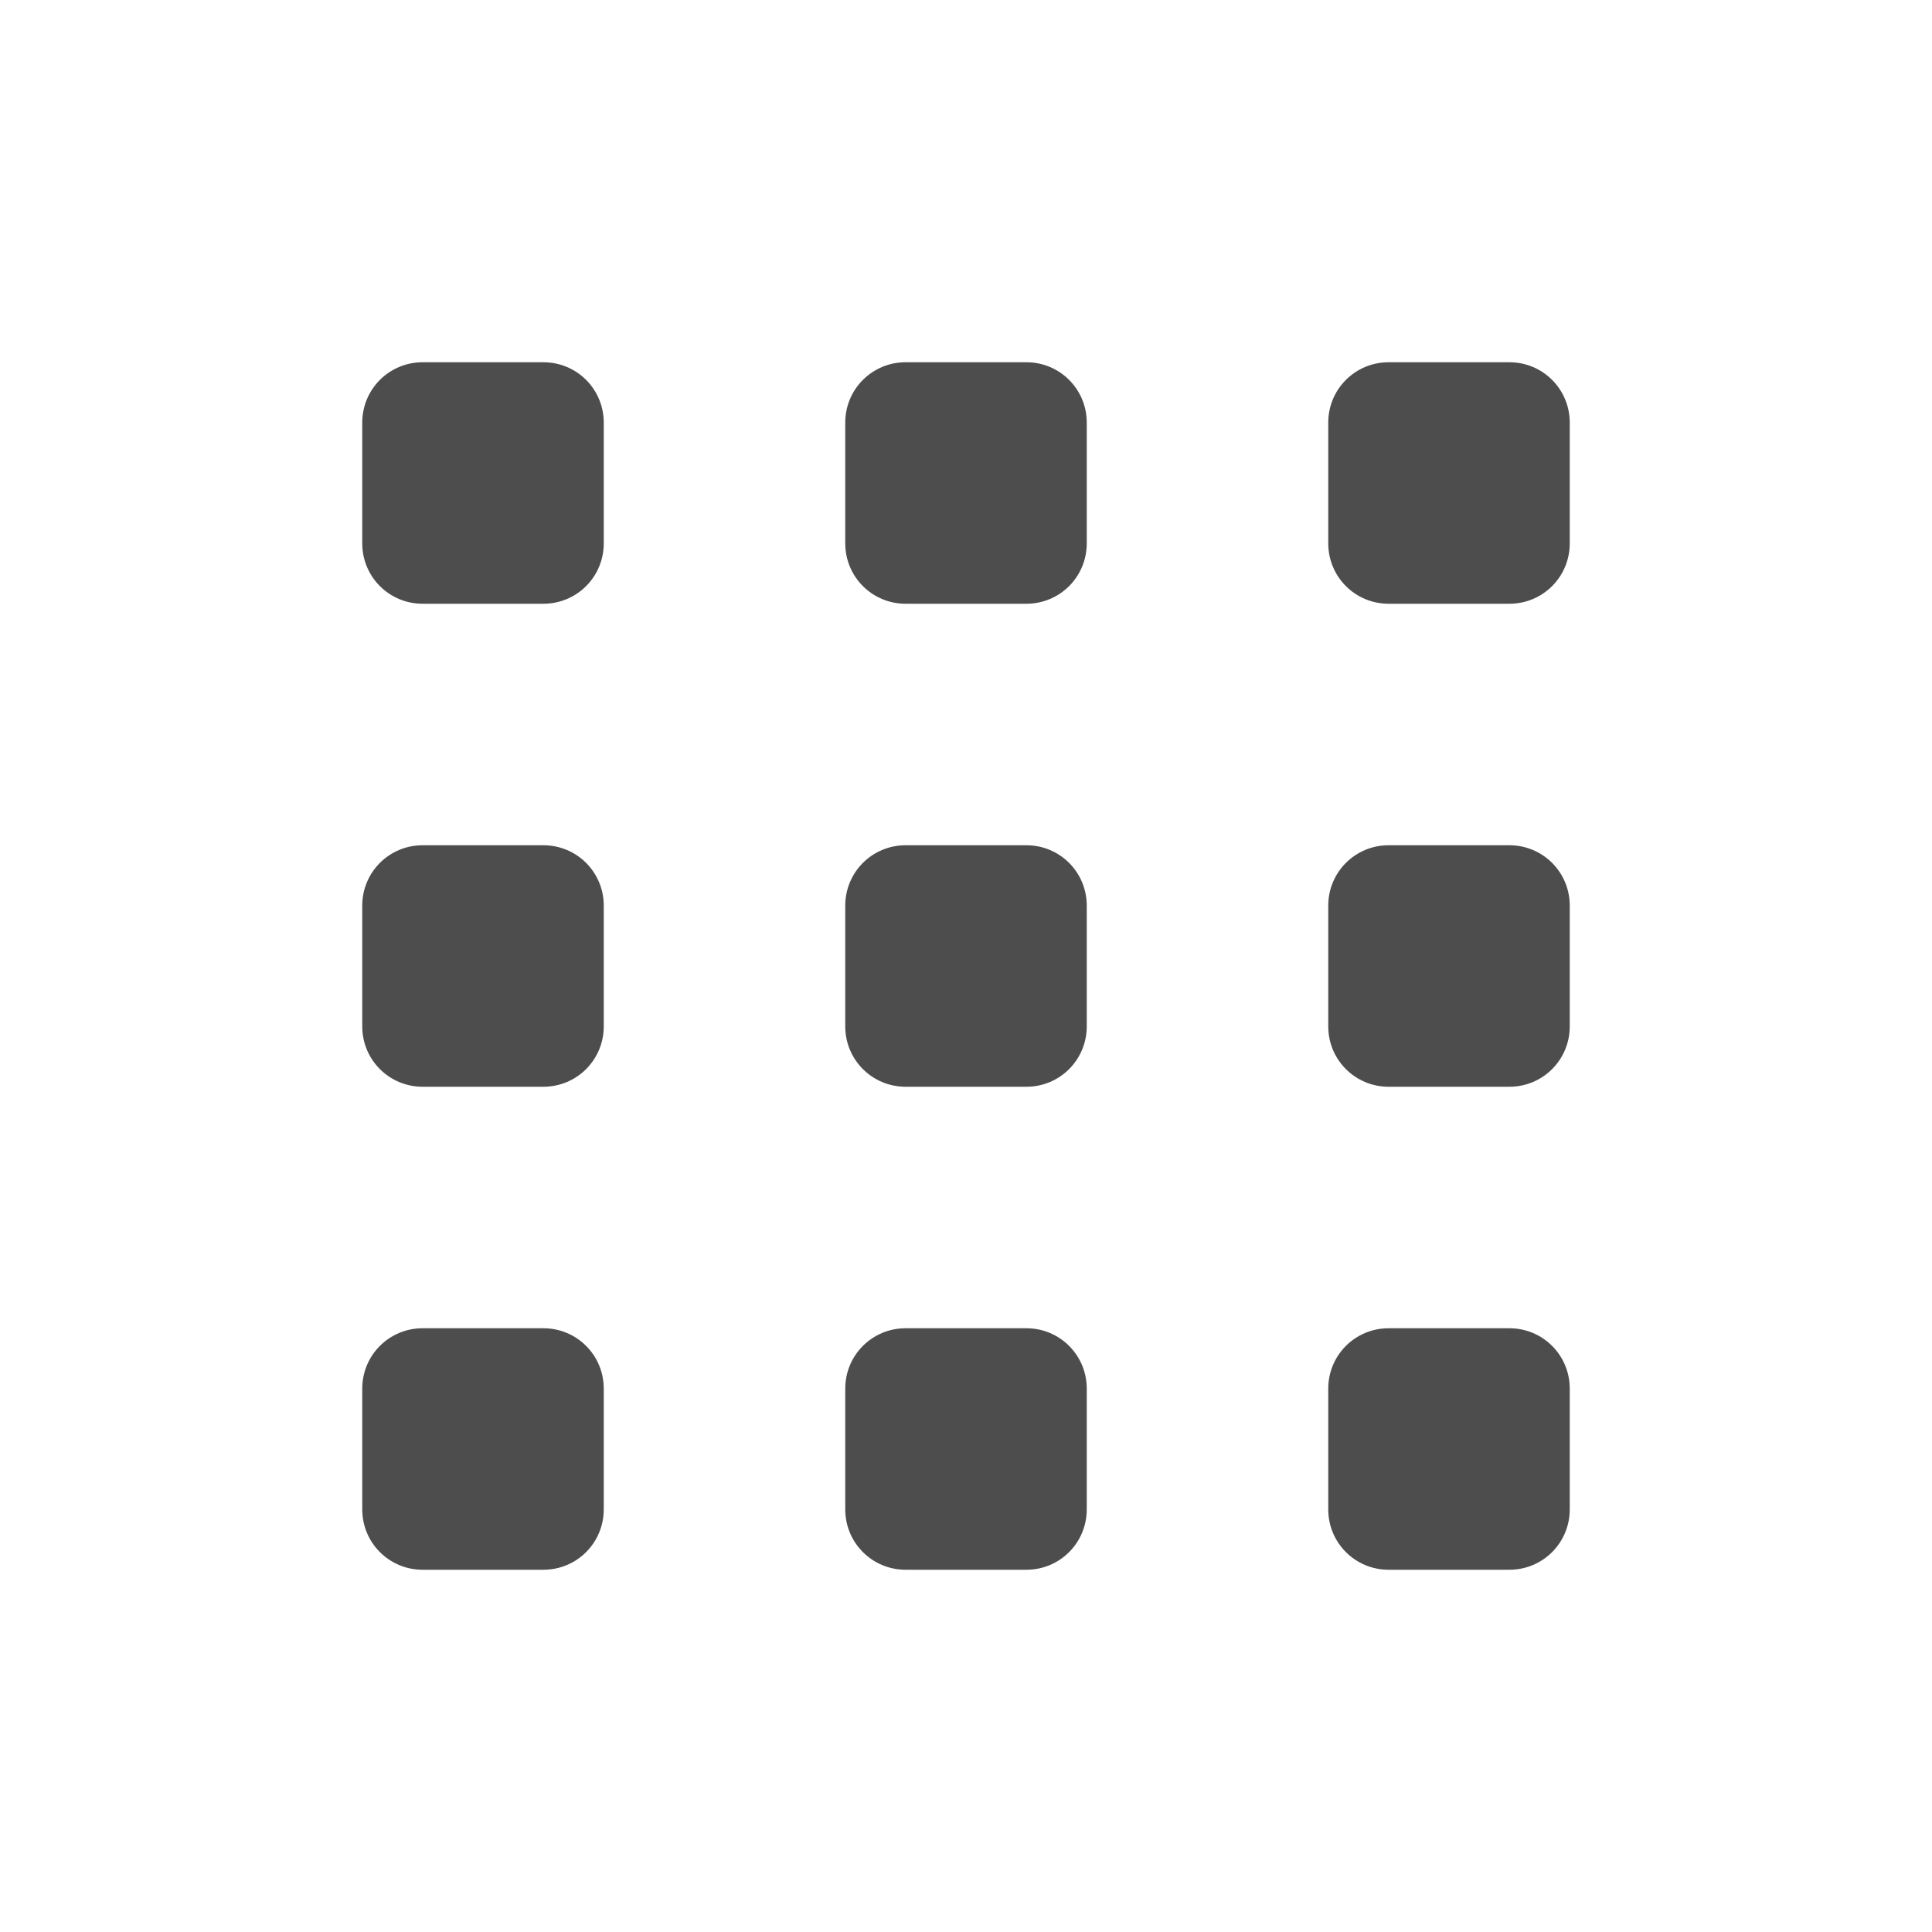
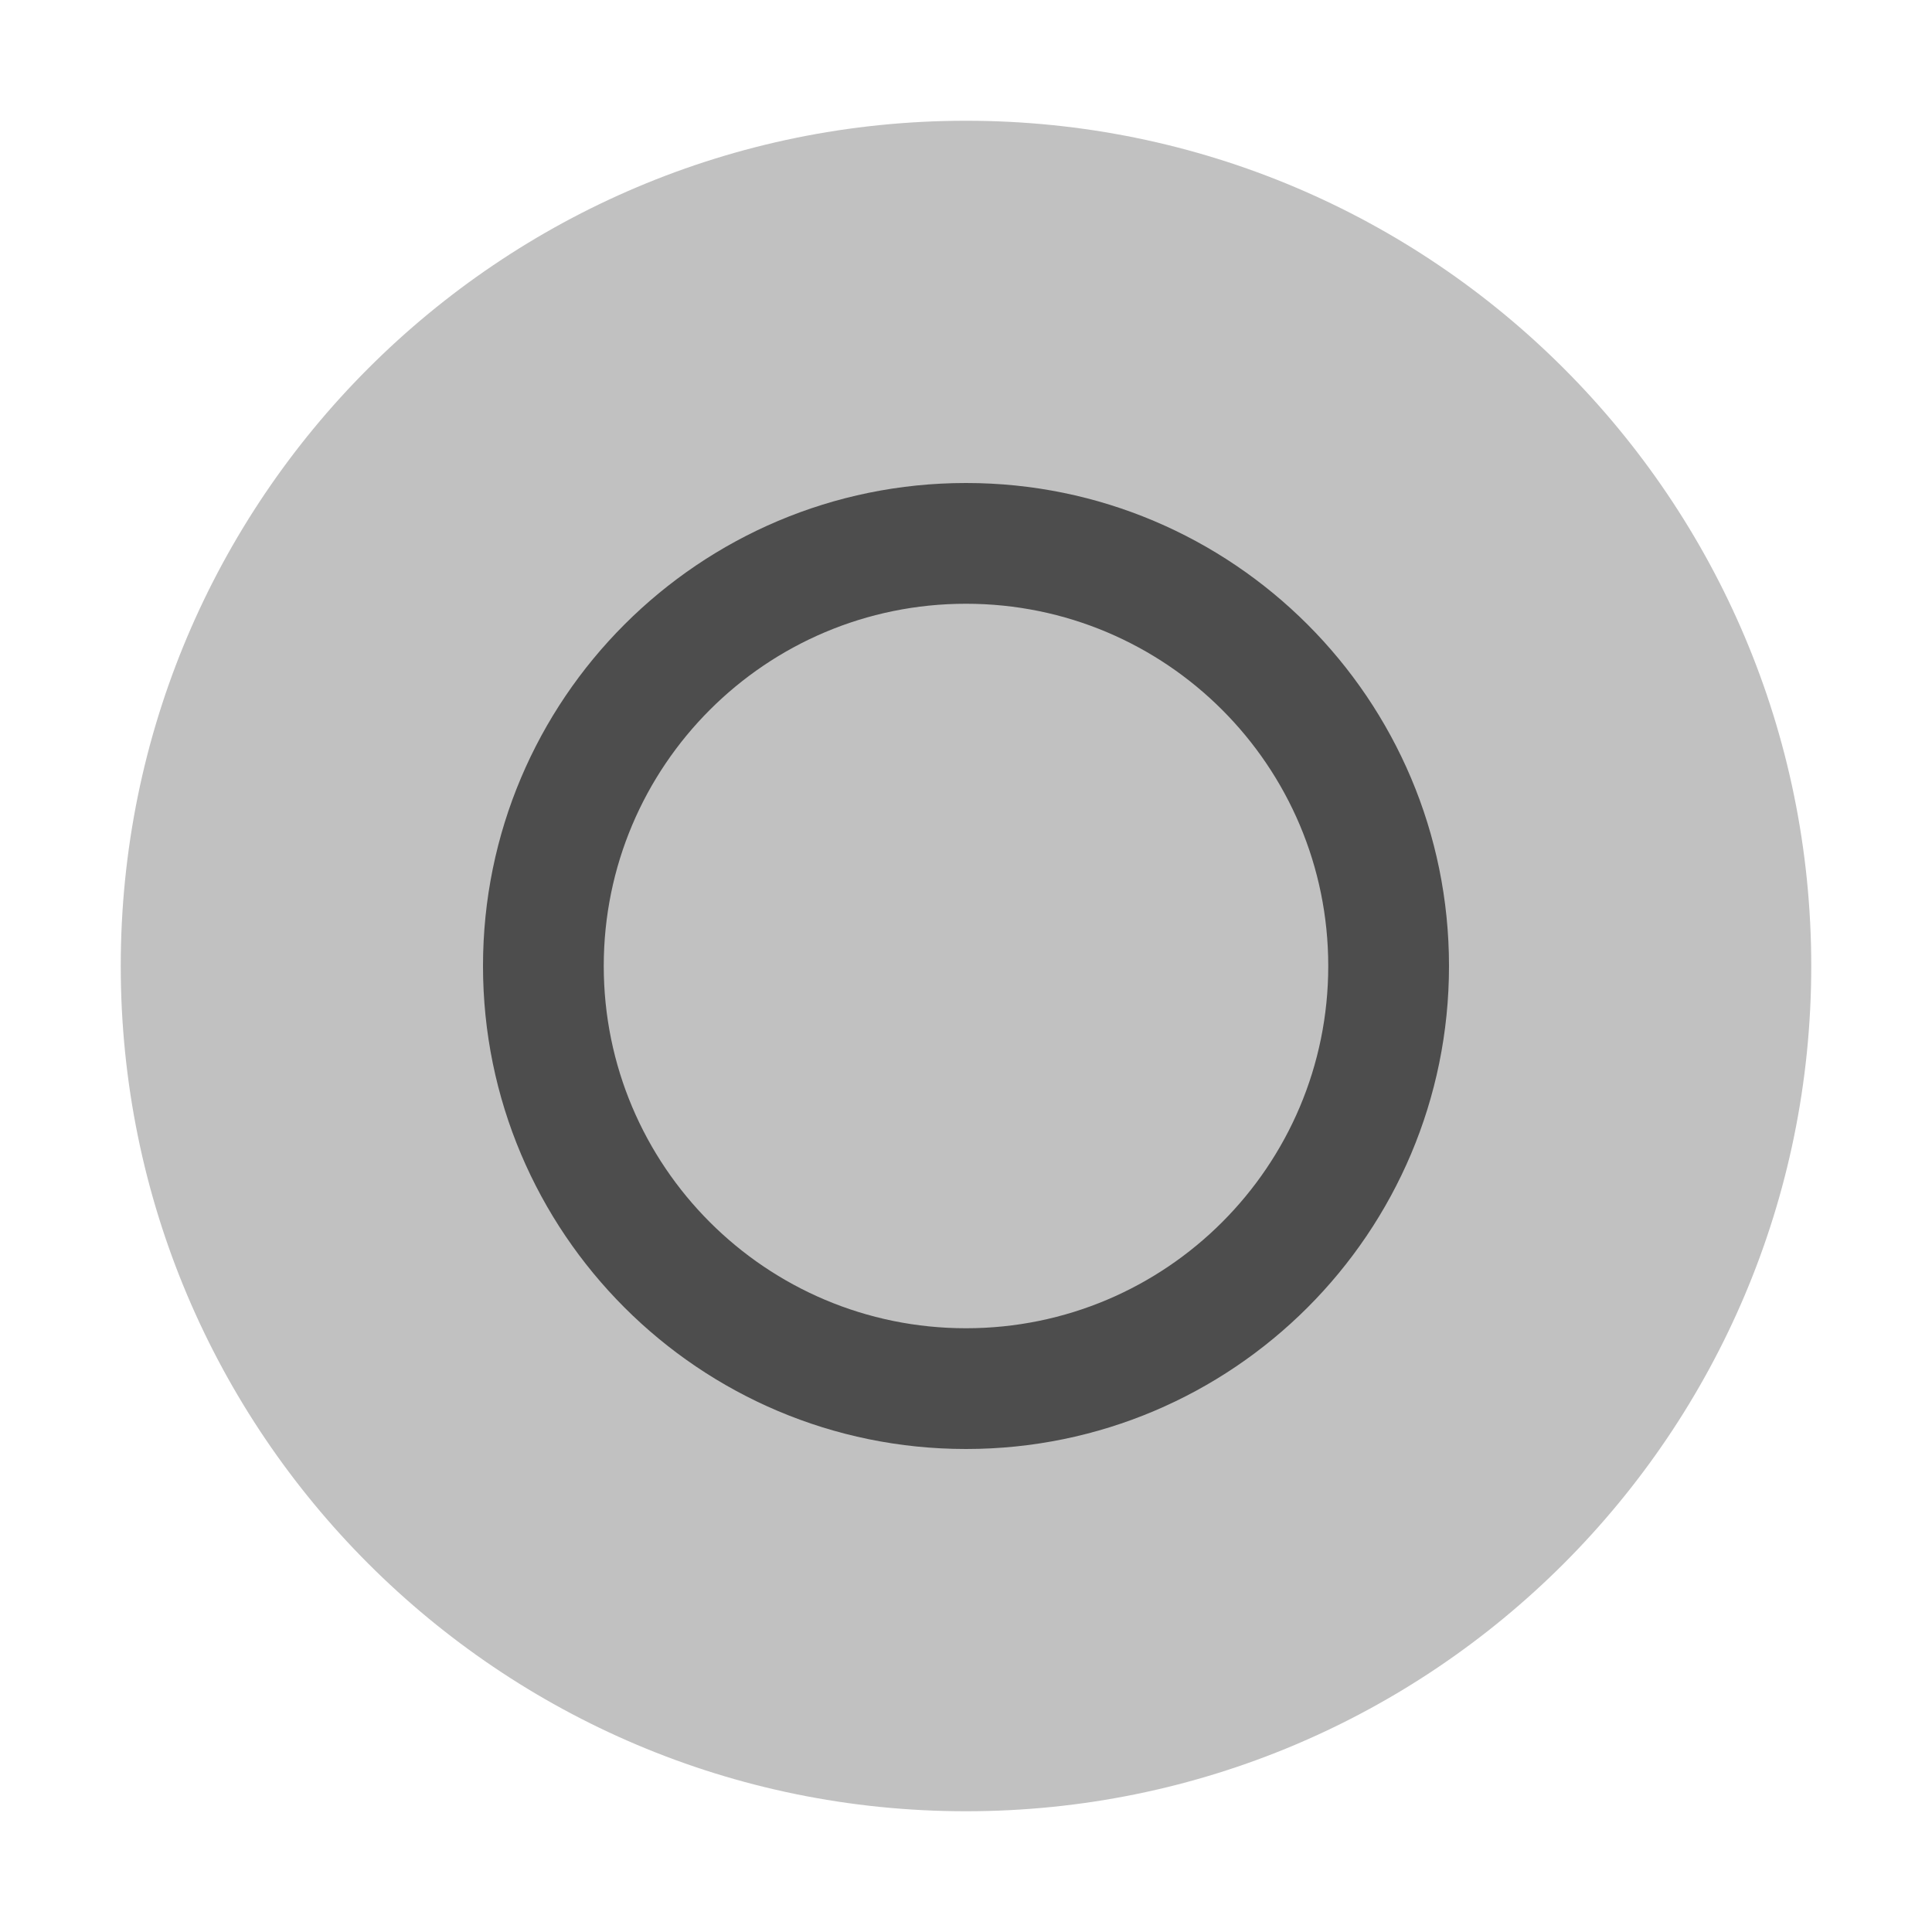
<svg xmlns="http://www.w3.org/2000/svg" width="16" height="16" version="1.1" id="svg9">
  <defs id="defs9">
    <style id="current-color-scheme" type="text/css">
        .ColorScheme-Text { color:#4d4d4d; } .ColorScheme-Highlight { color:#4285f4; } .ColorScheme-NeutralText { color:#ff9800; } .ColorScheme-PositiveText { color:#4caf50; } .ColorScheme-NegativeText { color:#f44336; }
     </style>
  </defs>
-   <path id="path1" style="fill:currentColor" class="ColorScheme-Text" d="M 3.5 3 C 3.223 3 3 3.223 3 3.5 L 3 4.5 C 3 4.777 3.223 5 3.5 5 L 4.5 5 C 4.777 5 5 4.777 5 4.5 L 5 3.5 C 5 3.223 4.777 3 4.5 3 L 3.5 3 z M 7.5 3 C 7.223 3 7 3.223 7 3.5 L 7 4.5 C 7 4.777 7.223 5 7.5 5 L 8.5 5 C 8.777 5 9 4.777 9 4.5 L 9 3.5 C 9 3.223 8.777 3 8.5 3 L 7.5 3 z M 11.5 3 C 11.223 3 11 3.223 11 3.5 L 11 4.5 C 11 4.777 11.223 5 11.5 5 L 12.5 5 C 12.777 5 13 4.777 13 4.5 L 13 3.5 C 13 3.223 12.777 3 12.5 3 L 11.5 3 z M 3.5 7 C 3.223 7 3 7.223 3 7.5 L 3 8.5 C 3 8.777 3.223 9 3.5 9 L 4.5 9 C 4.777 9 5 8.777 5 8.5 L 5 7.5 C 5 7.223 4.777 7 4.5 7 L 3.5 7 z M 7.5 7 C 7.223 7 7 7.223 7 7.5 L 7 8.5 C 7 8.777 7.223 9 7.5 9 L 8.5 9 C 8.777 9 9 8.777 9 8.5 L 9 7.5 C 9 7.223 8.777 7 8.5 7 L 7.5 7 z M 11.5 7 C 11.223 7 11 7.223 11 7.5 L 11 8.5 C 11 8.777 11.223 9 11.5 9 L 12.5 9 C 12.777 9 13 8.777 13 8.5 L 13 7.5 C 13 7.223 12.777 7 12.5 7 L 11.5 7 z M 3.5 11 C 3.223 11 3 11.223 3 11.5 L 3 12.5 C 3 12.777 3.223 13 3.5 13 L 4.5 13 C 4.777 13 5 12.777 5 12.5 L 5 11.5 C 5 11.223 4.777 11 4.5 11 L 3.5 11 z M 7.5 11 C 7.223 11 7 11.223 7 11.5 L 7 12.5 C 7 12.777 7.223 13 7.5 13 L 8.5 13 C 8.777 13 9 12.777 9 12.5 L 9 11.5 C 9 11.223 8.777 11 8.5 11 L 7.5 11 z M 11.5 11 C 11.223 11 11 11.223 11 11.5 L 11 12.5 C 11 12.777 11.223 13 11.5 13 L 12.5 13 C 12.777 13 13 12.777 13 12.5 L 13 11.5 C 13 11.223 12.777 11 12.5 11 L 11.5 11 z " />
+   <circle style="opacity:0.35;fill:currentColor;stroke-width:0.875" class="ColorScheme-Text" id="path2" cx="8" cy="8" r="7" />
+   <path id="path3" style="opacity:1;fill:currentColor;stroke-width:0.8" class="ColorScheme-Text" d="M 8 4 C 5.791 4 4 5.791 4 8 C 4 10.209 5.791 12 8 12 C 10.209 12 12 10.209 12 8 C 12 5.791 10.209 4 8 4 z M 8 5 C 9.657 5 11 6.343 11 8 C 11 9.657 9.657 11 8 11 C 6.343 11 5 9.657 5 8 C 5 6.343 6.343 5 8 5 z " />
</svg>
